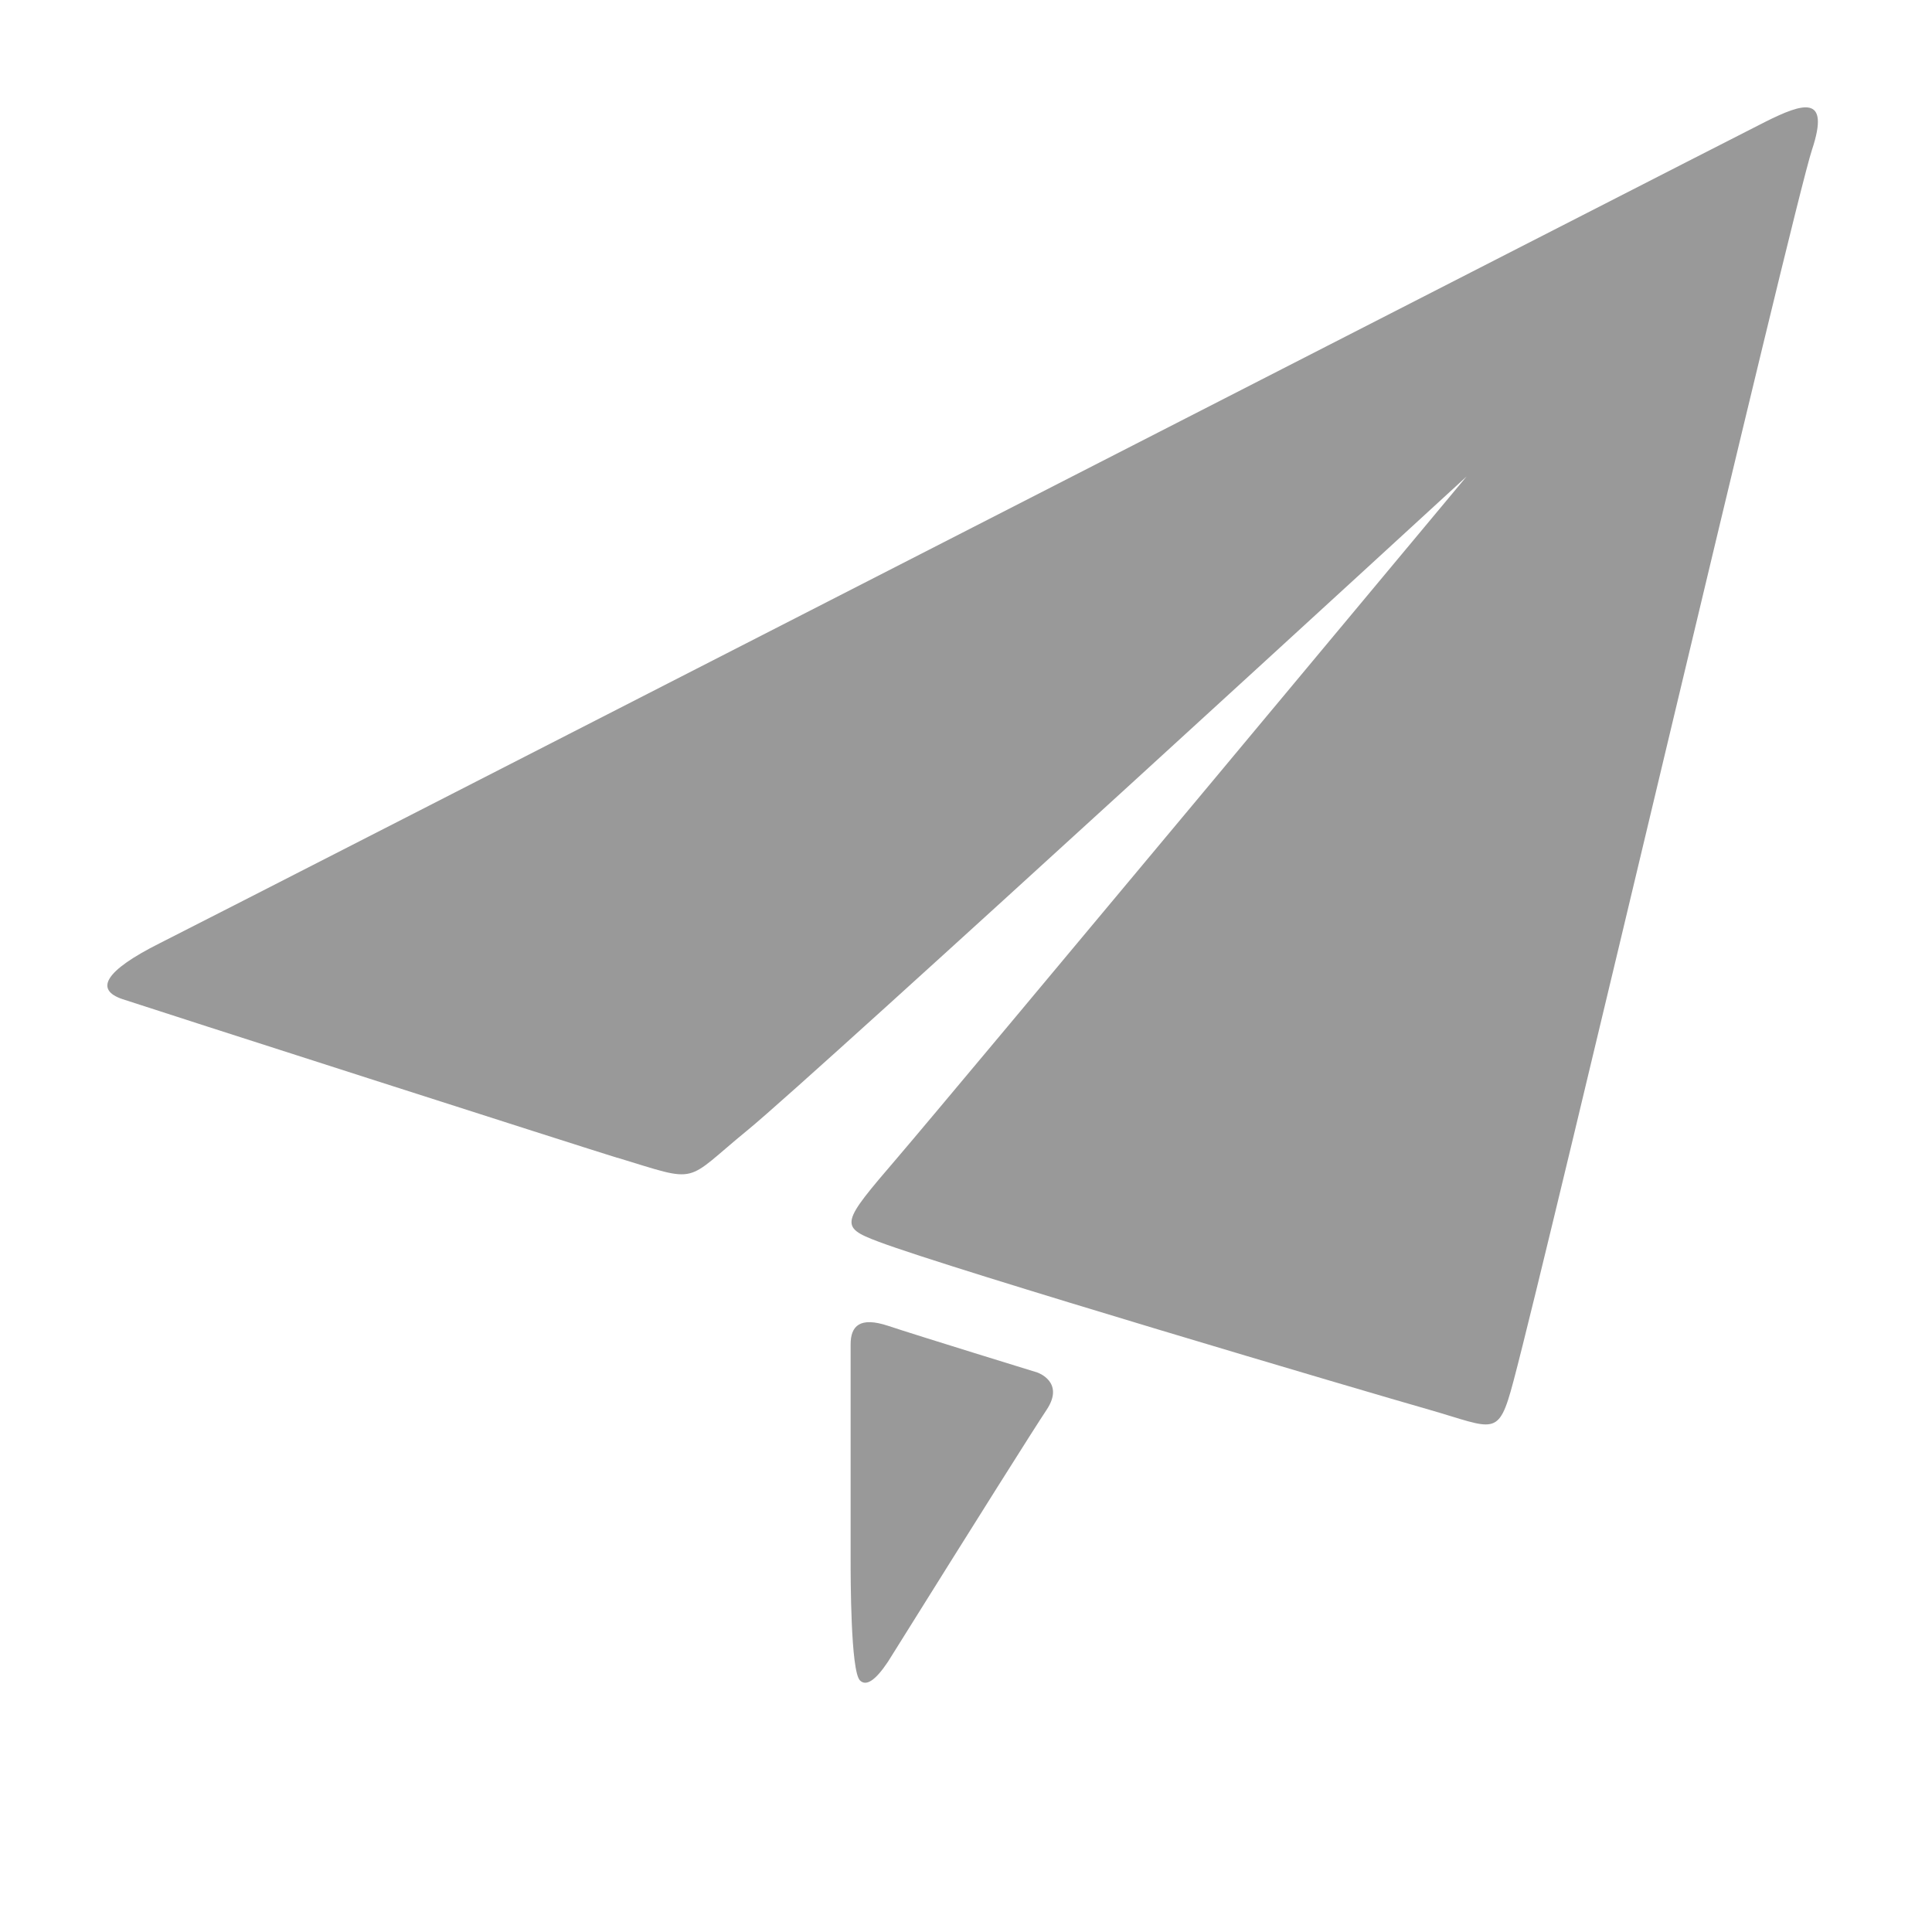
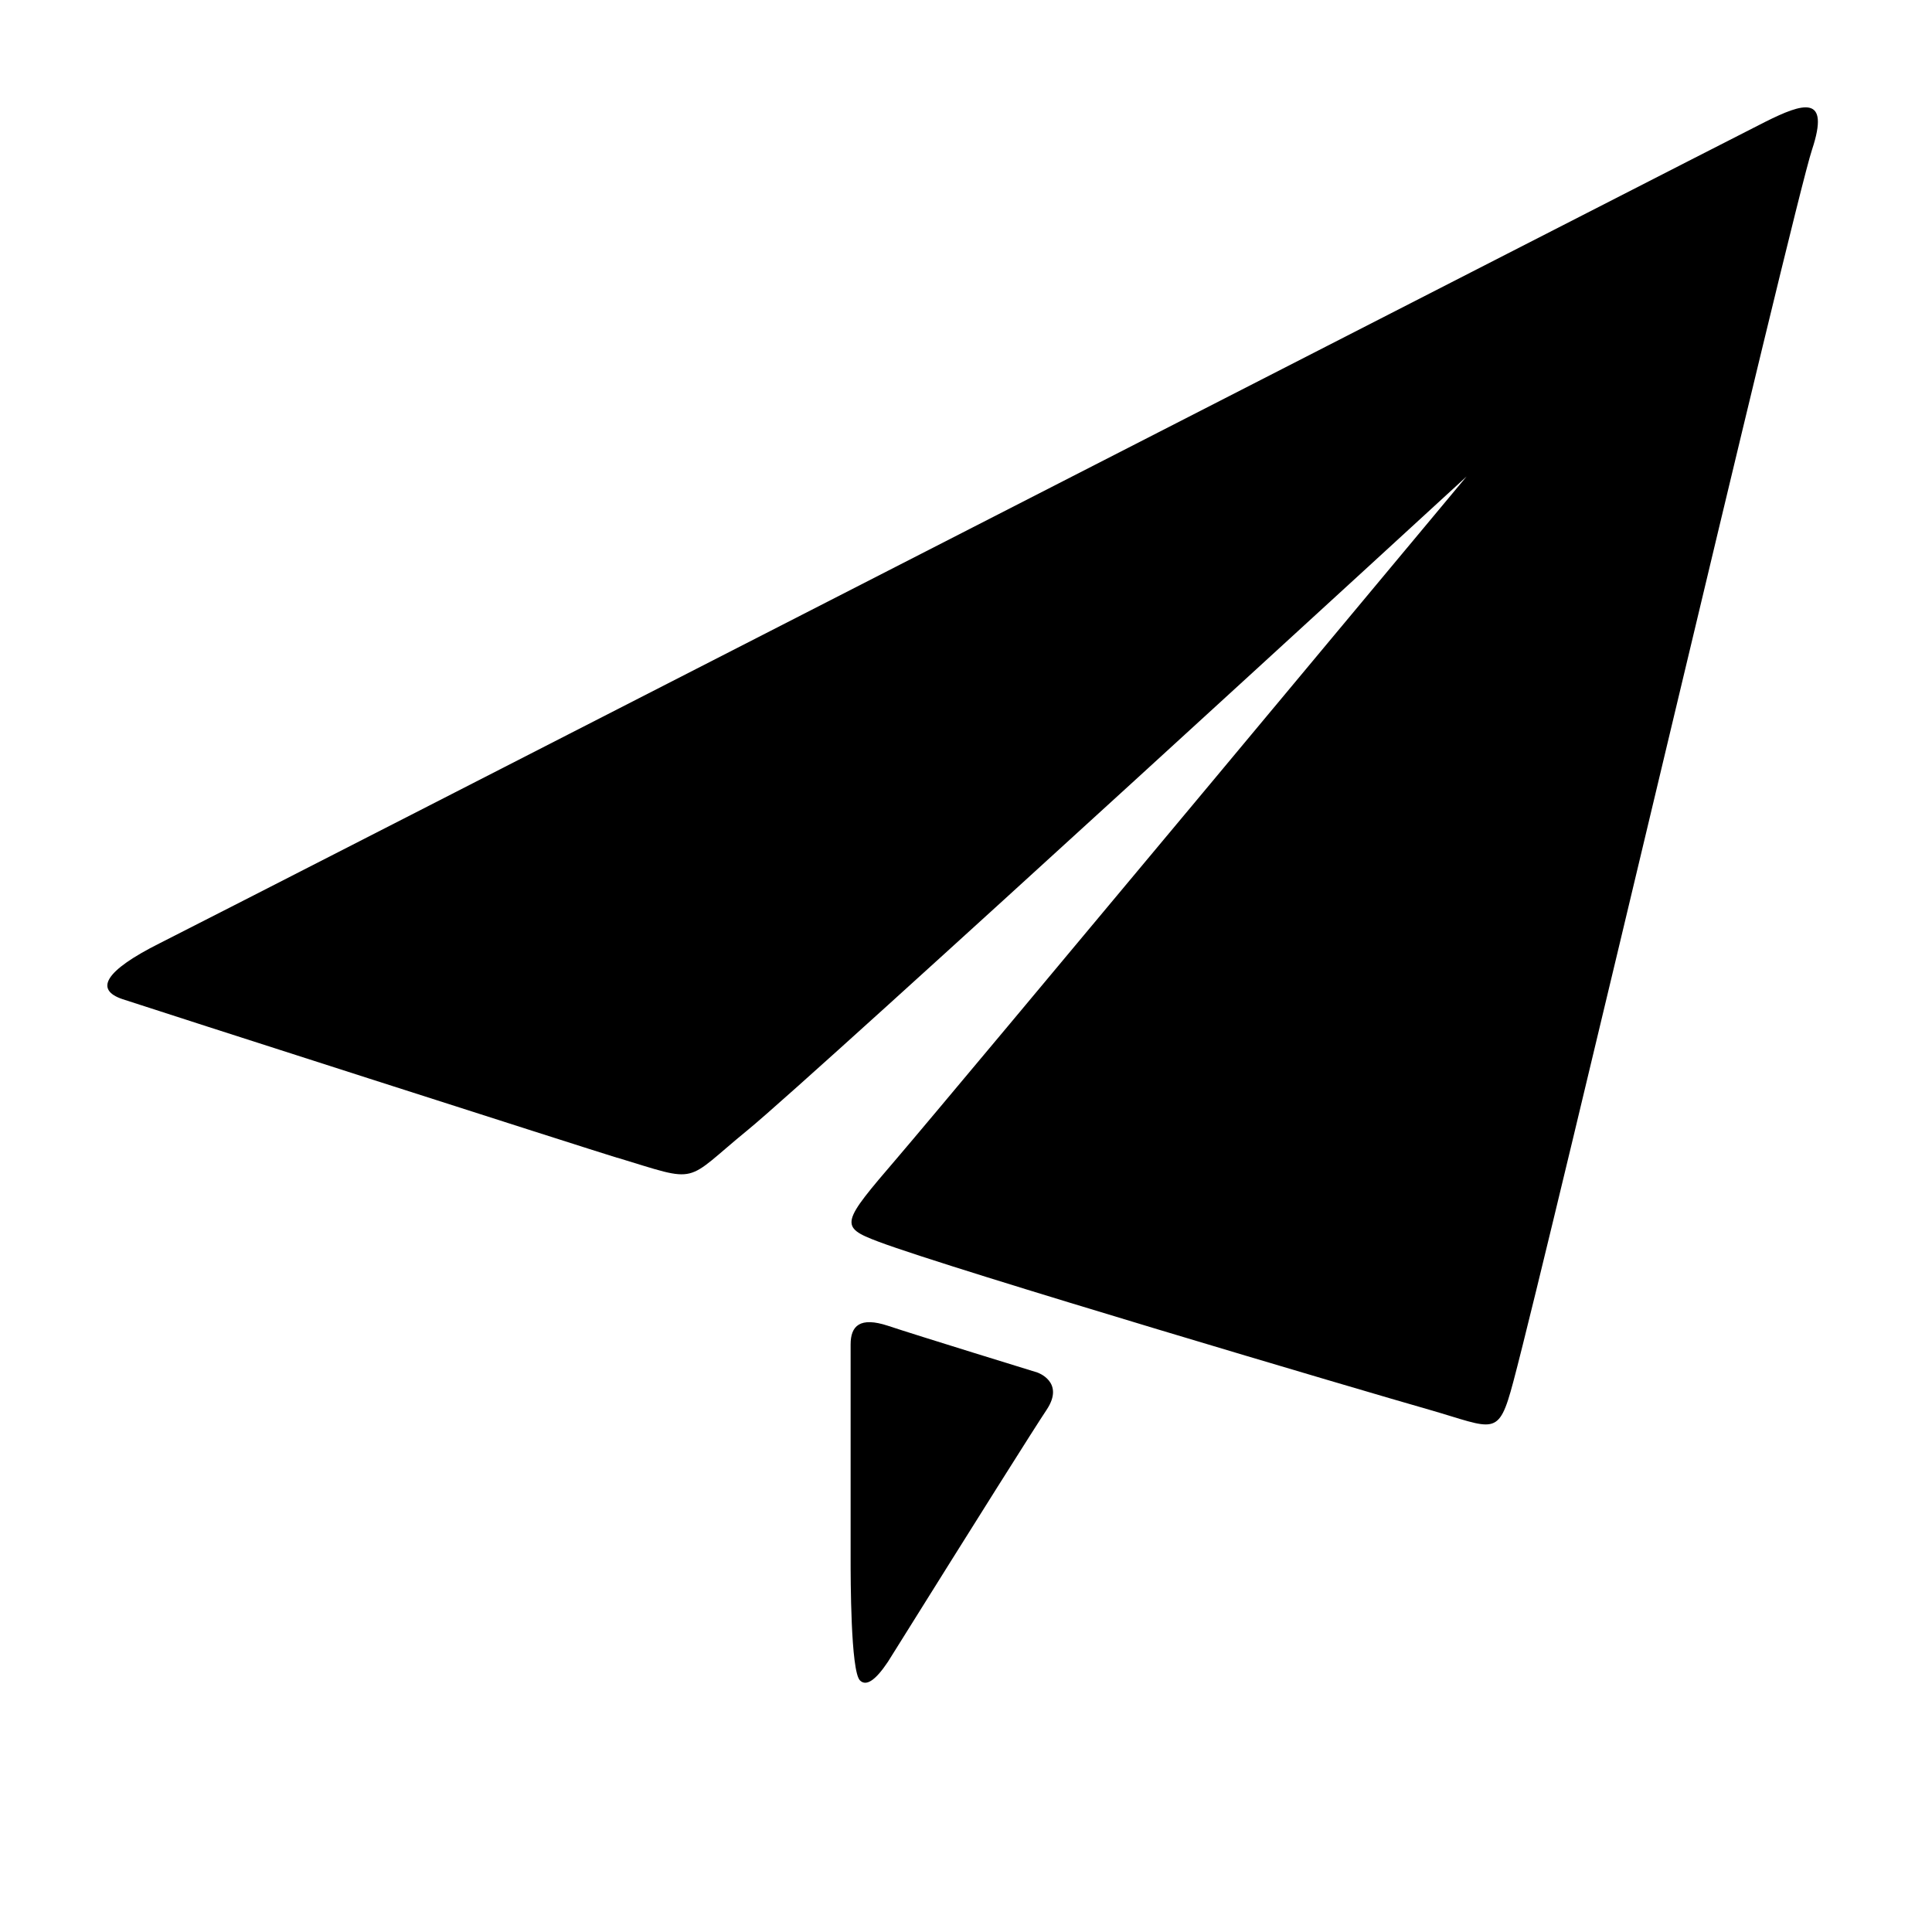
<svg xmlns="http://www.w3.org/2000/svg" width="18" height="18" viewBox="0 0 18 18">
-   <path fill="#999" fill-rule="evenodd" d="M5.751 10.787c-.264-.08-4.348-1.391-4.609-1.478-.26-.087-.173-.261.348-.522.522-.261 14.609-7.478 14.957-7.652.348-.174.608-.261.435.26-.174.522-2.435 10.174-2.783 11.479-.14.527-.174.435-.783.26-.608-.173-4.434-1.304-5.13-1.565-.373-.14-.348-.173.174-.782s5.304-6.348 5.304-6.348-6.087 5.59-6.695 6.087c-.61.498-.435.498-1.218.26zm2.522 1.565c.26.087 1.391.435 1.391.435s.261.087.087.348c-.116.174-.609.956-1.478 2.347-.116.174-.203.232-.261.174-.087-.087-.087-.956-.087-1.13v-2c0-.174.087-.26.348-.174z" />
+   <path fill-rule="evenodd" d="M5.751 10.787c-.264-.08-4.348-1.391-4.609-1.478-.26-.087-.173-.261.348-.522.522-.261 14.609-7.478 14.957-7.652.348-.174.608-.261.435.26-.174.522-2.435 10.174-2.783 11.479-.14.527-.174.435-.783.26-.608-.173-4.434-1.304-5.13-1.565-.373-.14-.348-.173.174-.782s5.304-6.348 5.304-6.348-6.087 5.59-6.695 6.087c-.61.498-.435.498-1.218.26zm2.522 1.565c.26.087 1.391.435 1.391.435s.261.087.087.348c-.116.174-.609.956-1.478 2.347-.116.174-.203.232-.261.174-.087-.087-.087-.956-.087-1.13v-2c0-.174.087-.26.348-.174z" />
</svg>
